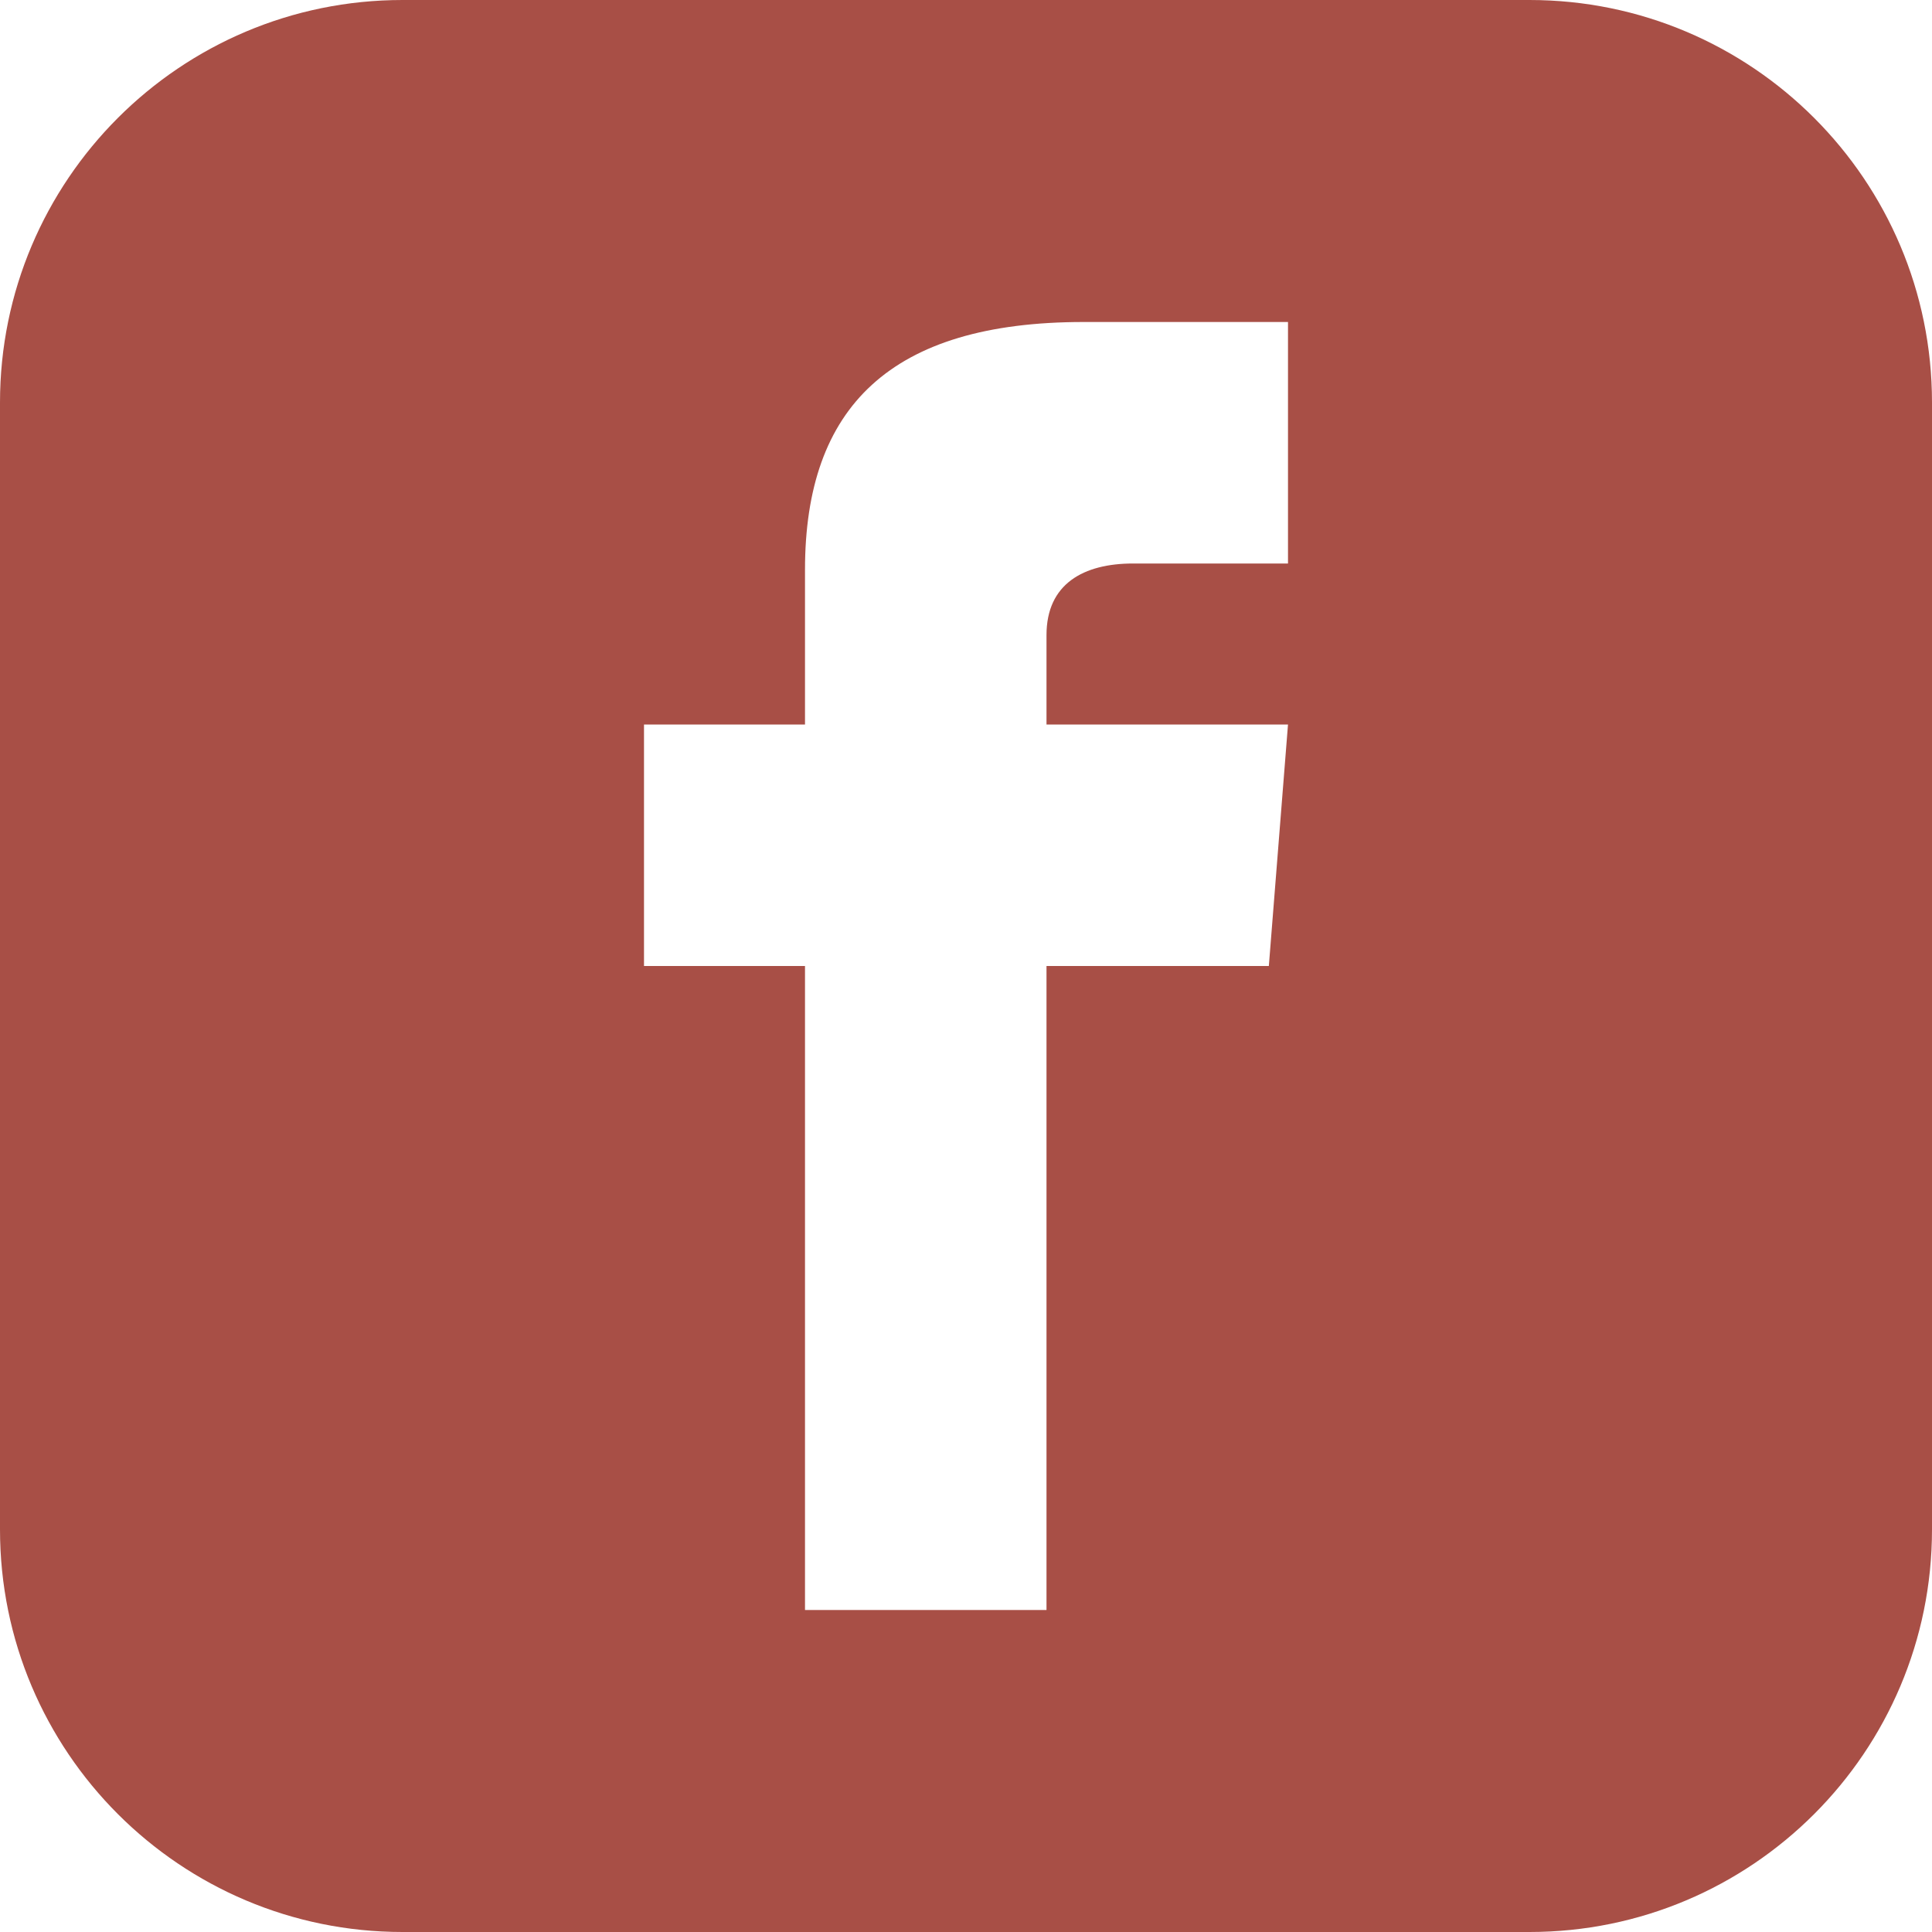
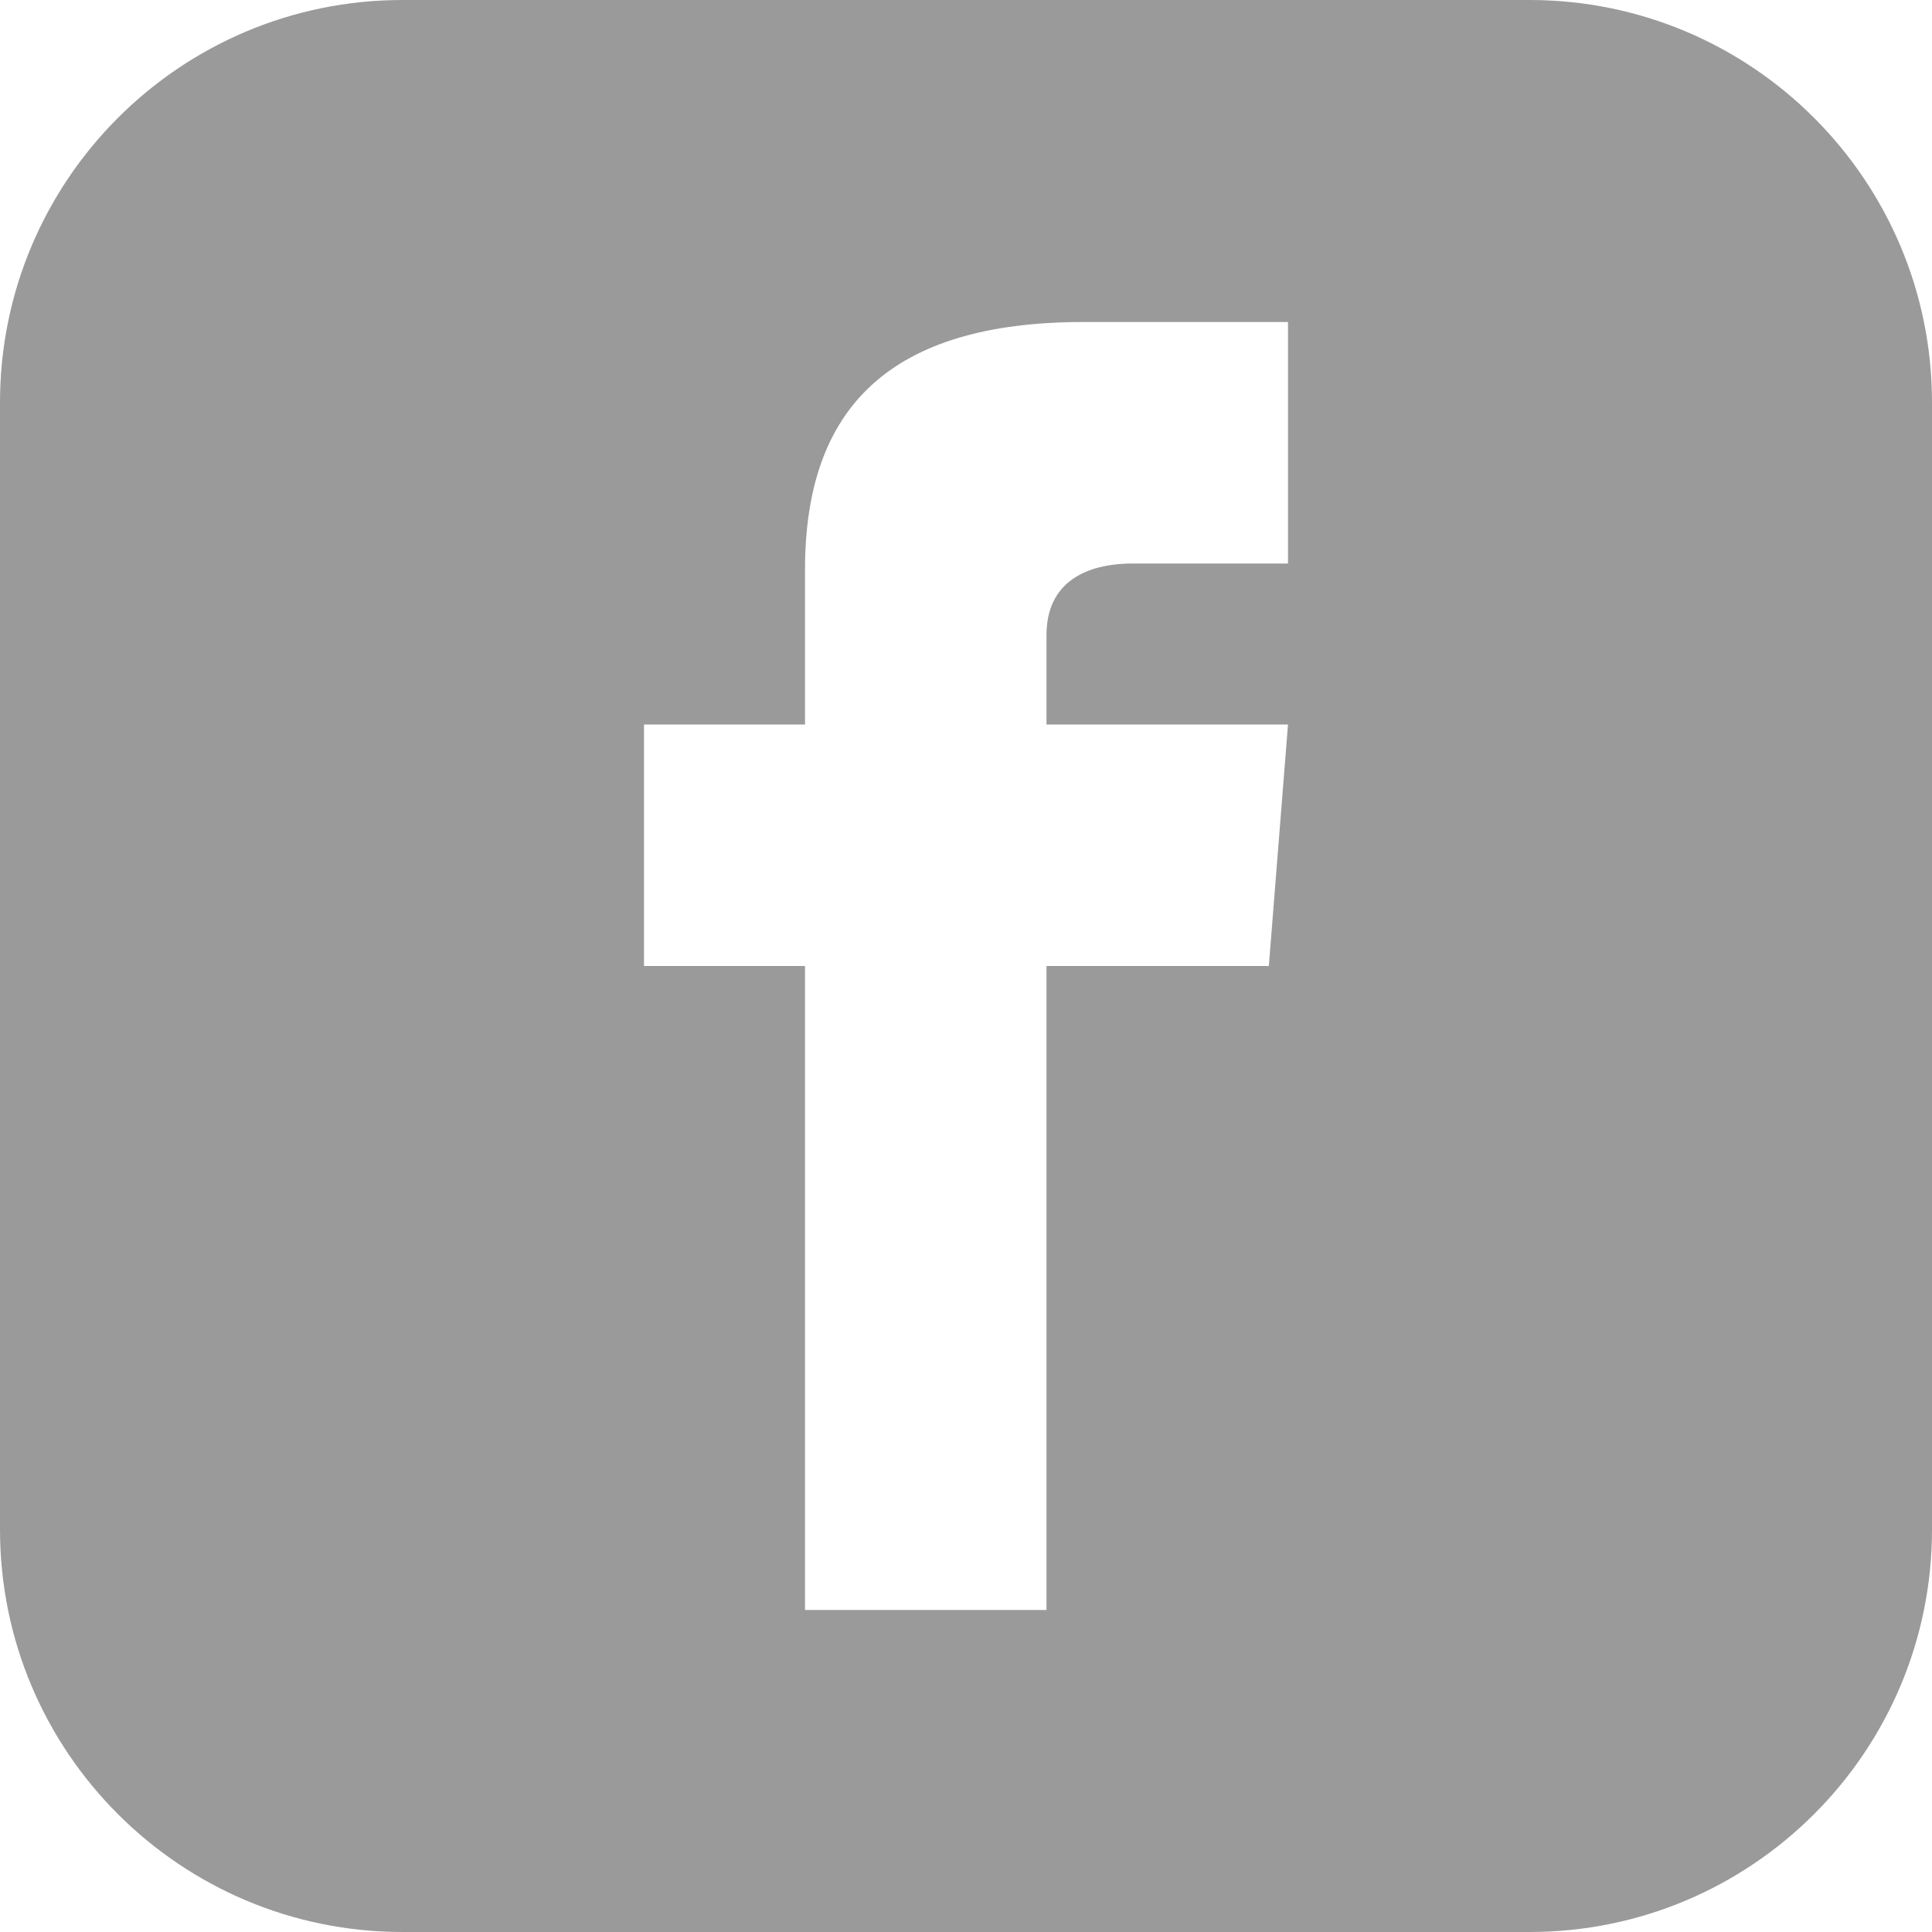
- <svg xmlns="http://www.w3.org/2000/svg" id="svg4" version="1.1" viewBox="0 0 24 24" height="24" width="24">
+ <svg xmlns="http://www.w3.org/2000/svg" width="24" height="24" viewBox="0 0 24 24" version="1.1" id="svg4">
  <defs id="defs8" />
-   <path style="fill:#a84f46;fill-opacity:1;opacity:0.998" id="path2" d="M19 0h-14c-2.761 0-5 2.239-5 5v14c0 2.761 2.239 5 5 5h14c2.762 0 5-2.239 5-5v-14c0-2.761-2.238-5-5-5zm-3 7h-1.924c-.615 0-1.076.252-1.076.889v1.111h3l-.238 3h-2.762v8h-3v-8h-2v-3h2v-1.923c0-2.022 1.064-3.077 3.461-3.077h2.539v3z" />
+   <path d="M19 0h-14c-2.761 0-5 2.239-5 5v14c0 2.761 2.239 5 5 5h14c2.762 0 5-2.239 5-5v-14c0-2.761-2.238-5-5-5zm-3 7h-1.924c-.615 0-1.076.252-1.076.889v1.111h3l-.238 3h-2.762v8h-3v-8h-2v-3h2v-1.923c0-2.022 1.064-3.077 3.461-3.077h2.539v3z" id="path2" style="fill:#999999;fill-opacity:1;opacity:0.99" />
</svg>
